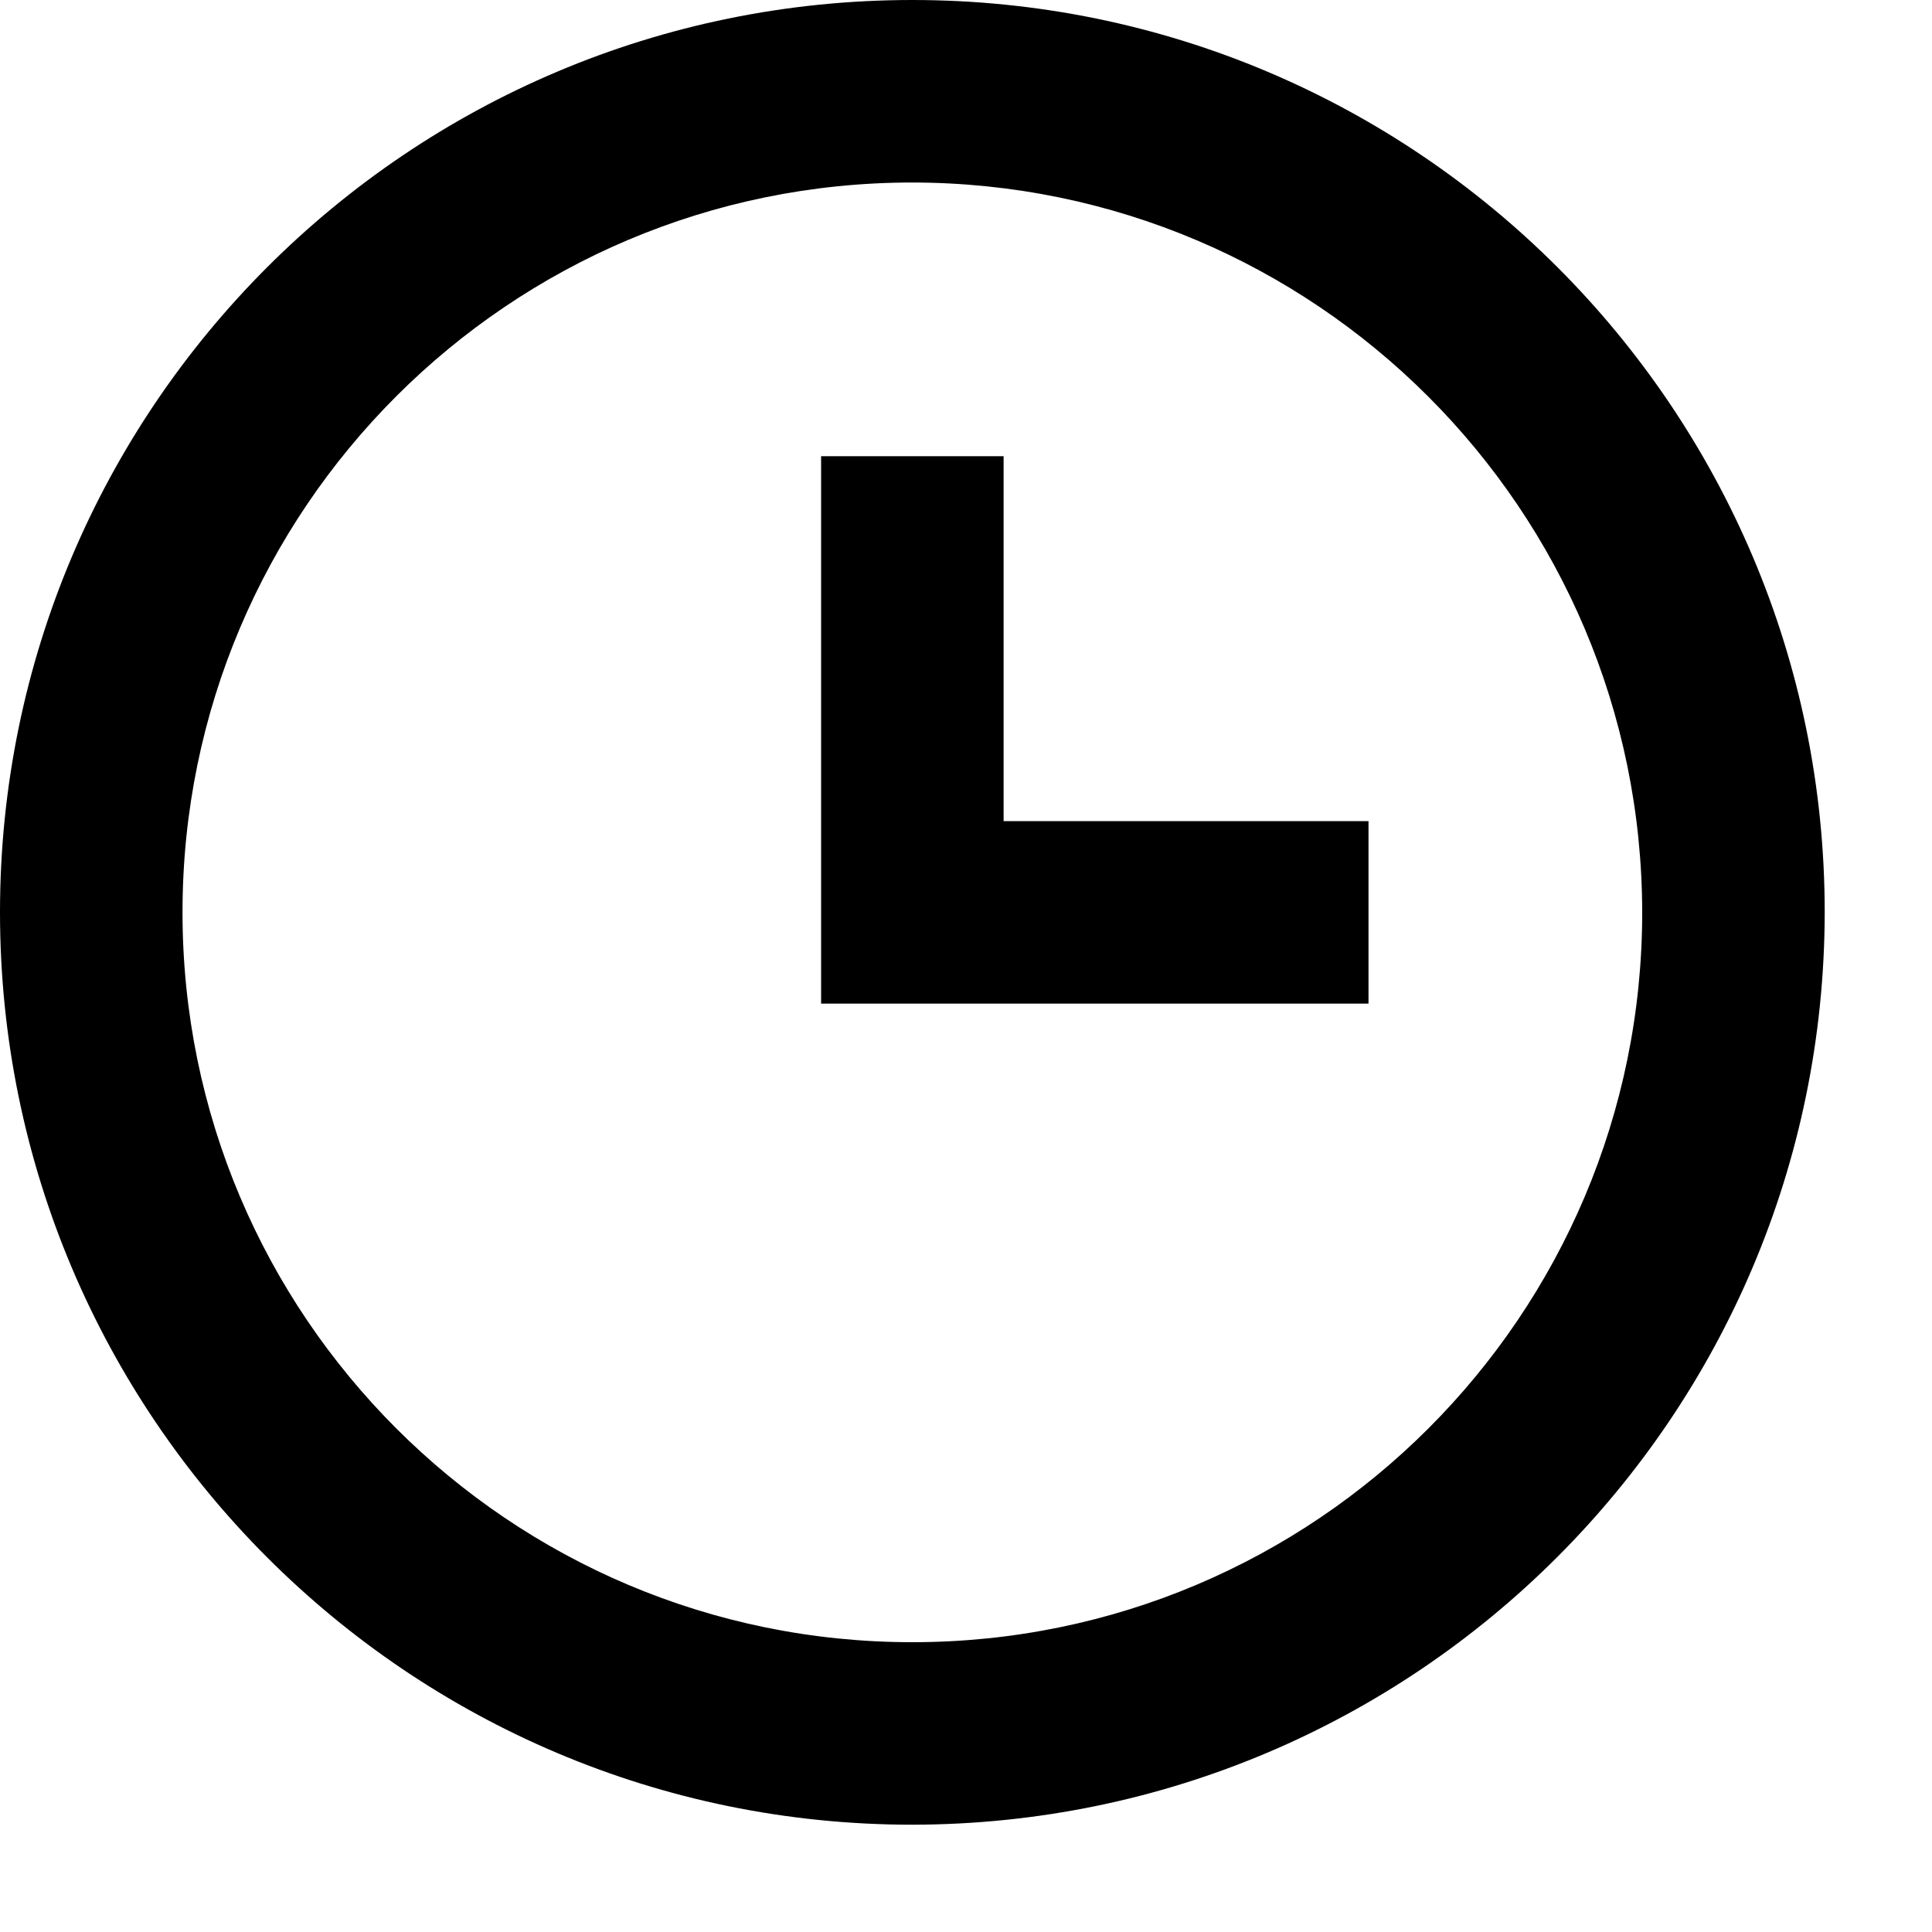
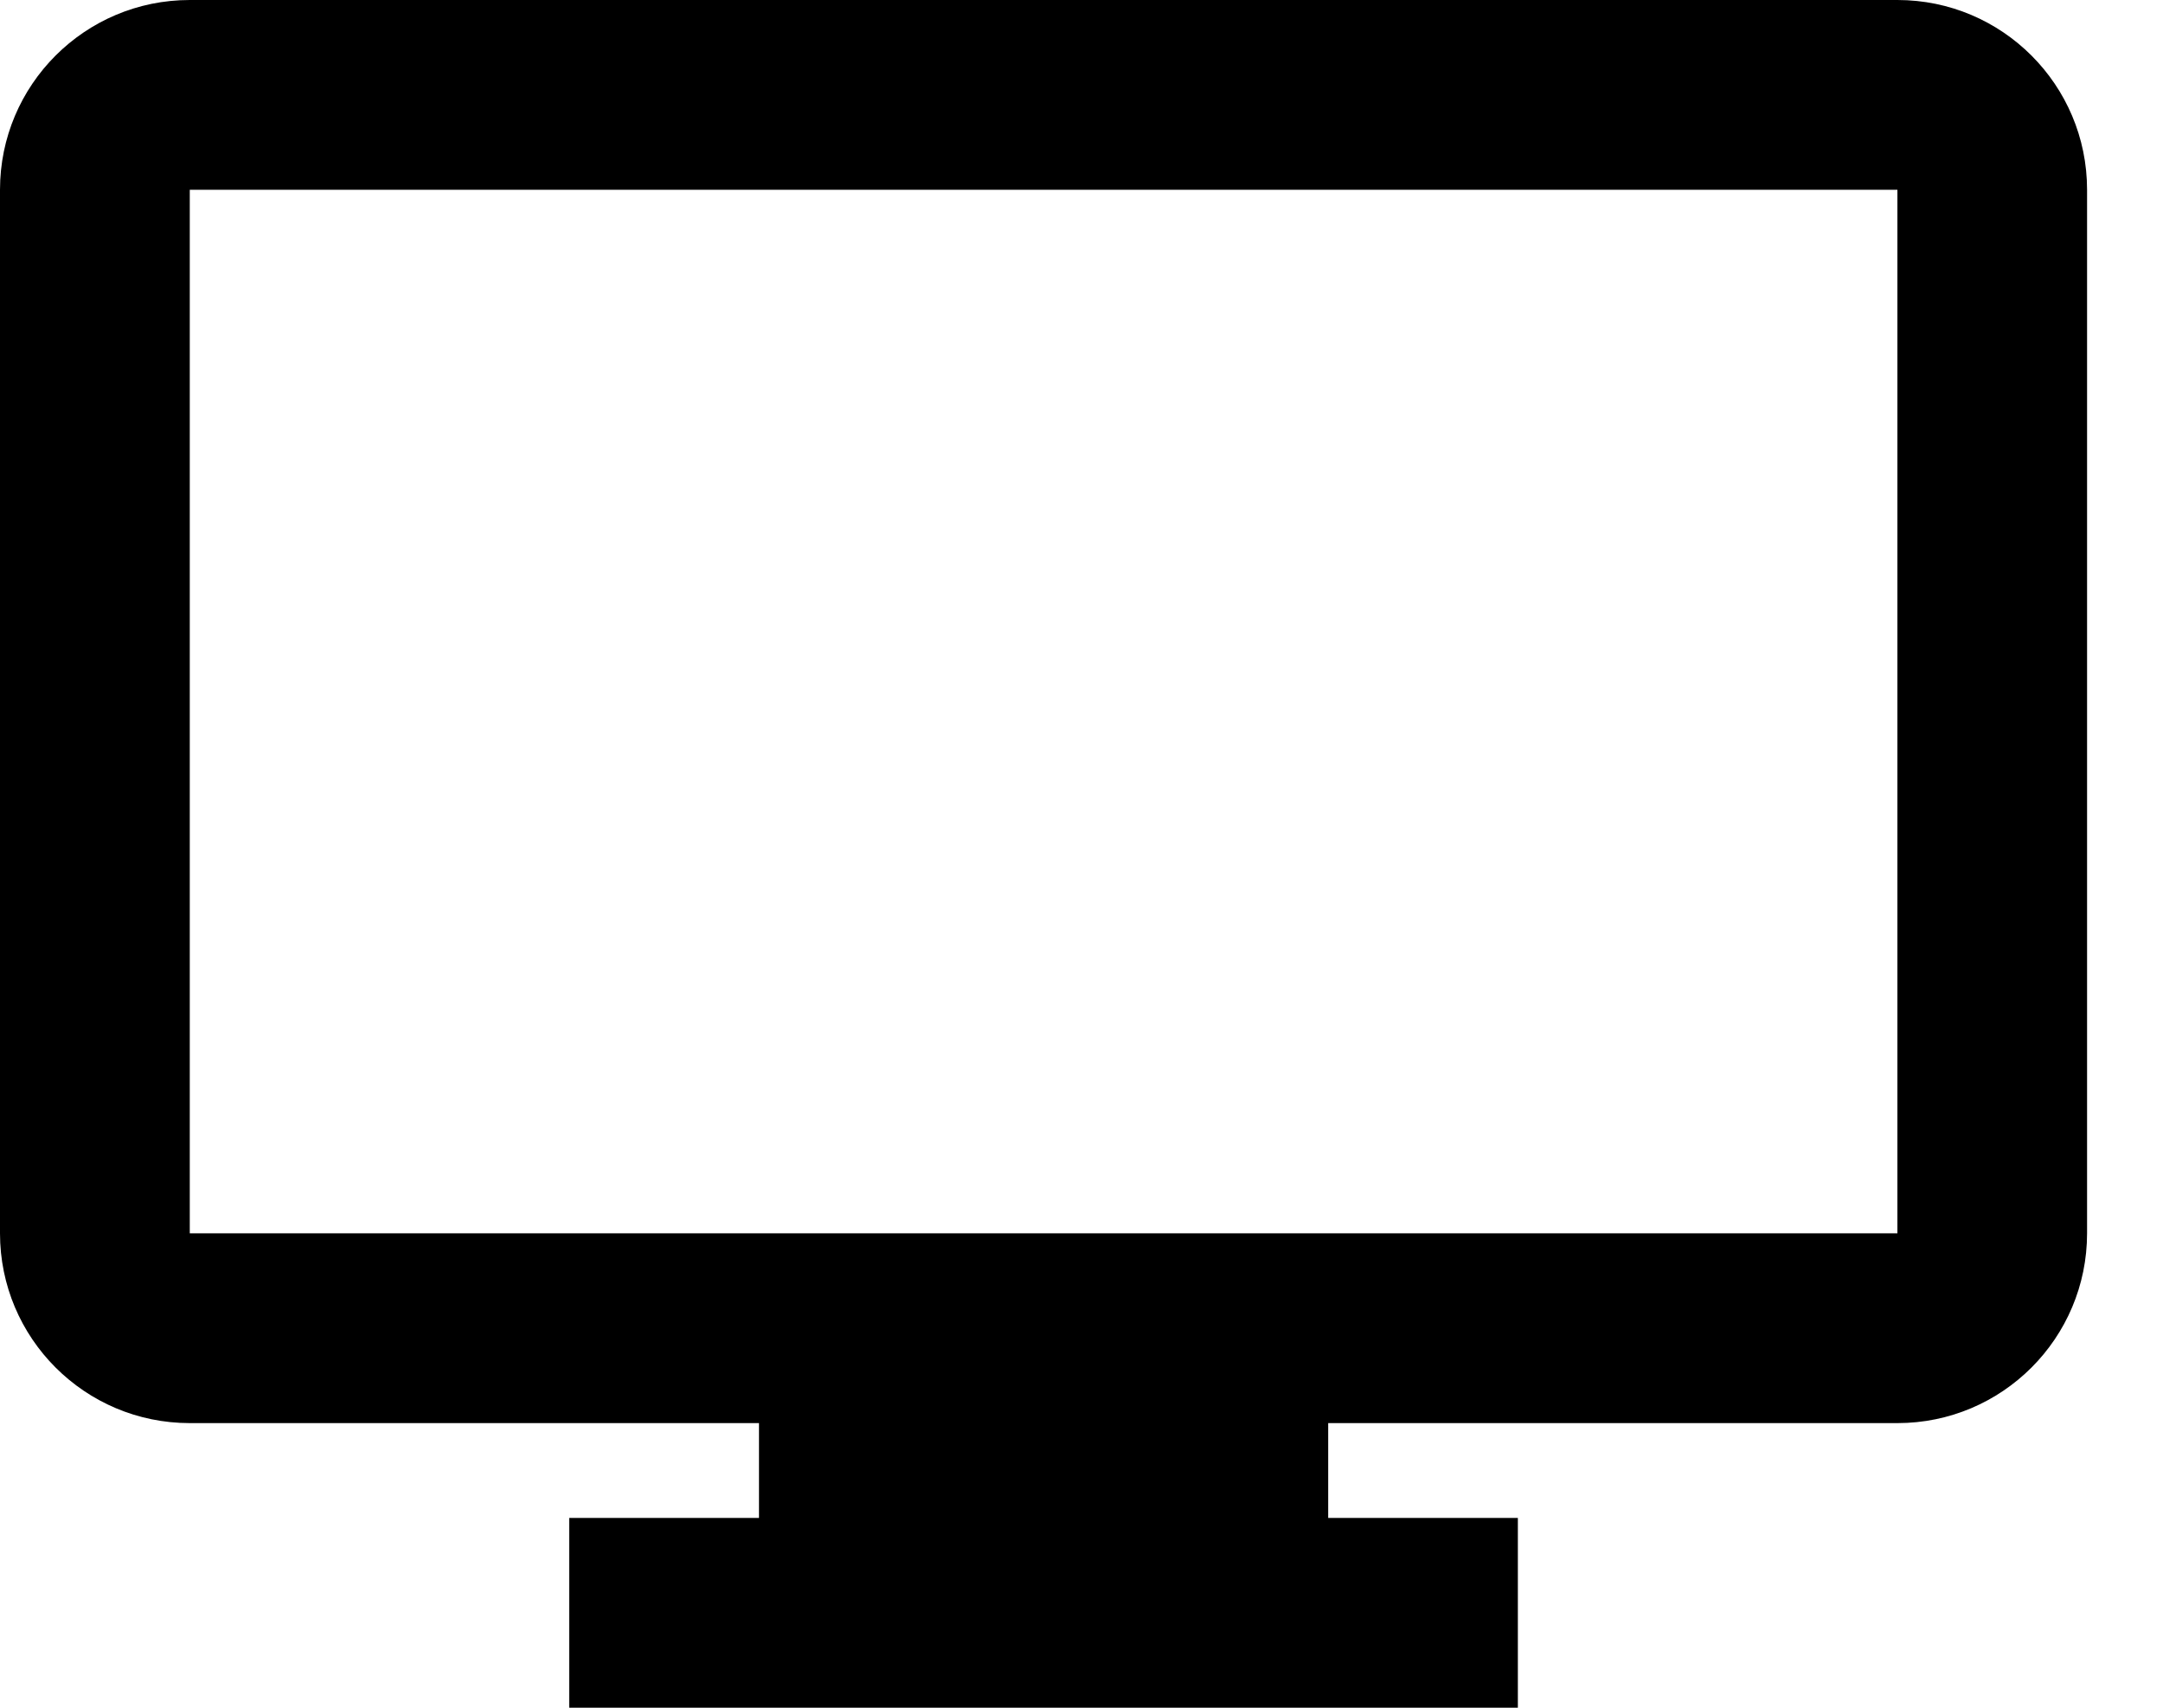
- <svg xmlns="http://www.w3.org/2000/svg" viewBox="0 0 15 15">
-   <path d="M7.083 14.167C3.171 14.167 0 10.995 0 7.083C0 3.171 3.171 0 7.083 0C10.995 0 14.167 3.171 14.167 7.083C14.162 10.994 10.994 14.162 7.083 14.167ZM7.083 1.417C3.954 1.417 1.417 3.954 1.417 7.083C1.417 10.213 3.954 12.75 7.083 12.75C10.213 12.75 12.75 10.213 12.75 7.083C12.746 3.955 10.211 1.42 7.083 1.417ZM10.625 7.792H6.375V3.542H7.792V6.375H10.625V7.792Z" />
+ <svg xmlns="http://www.w3.org/2000/svg" viewBox="0 0 19 15">
+   <path d="M13.333 15H5V13.333H6.667V12.5H1.667C0.746 12.5 0 11.754 0 10.833V1.667C0 0.746 0.746 0 1.667 0H16.667C17.587 0 18.333 0.746 18.333 1.667V10.833C18.333 11.754 17.587 12.5 16.667 12.5H11.667V13.333H13.333V15ZM1.667 1.667V10.833H16.667V1.667H1.667Z" />
</svg>
